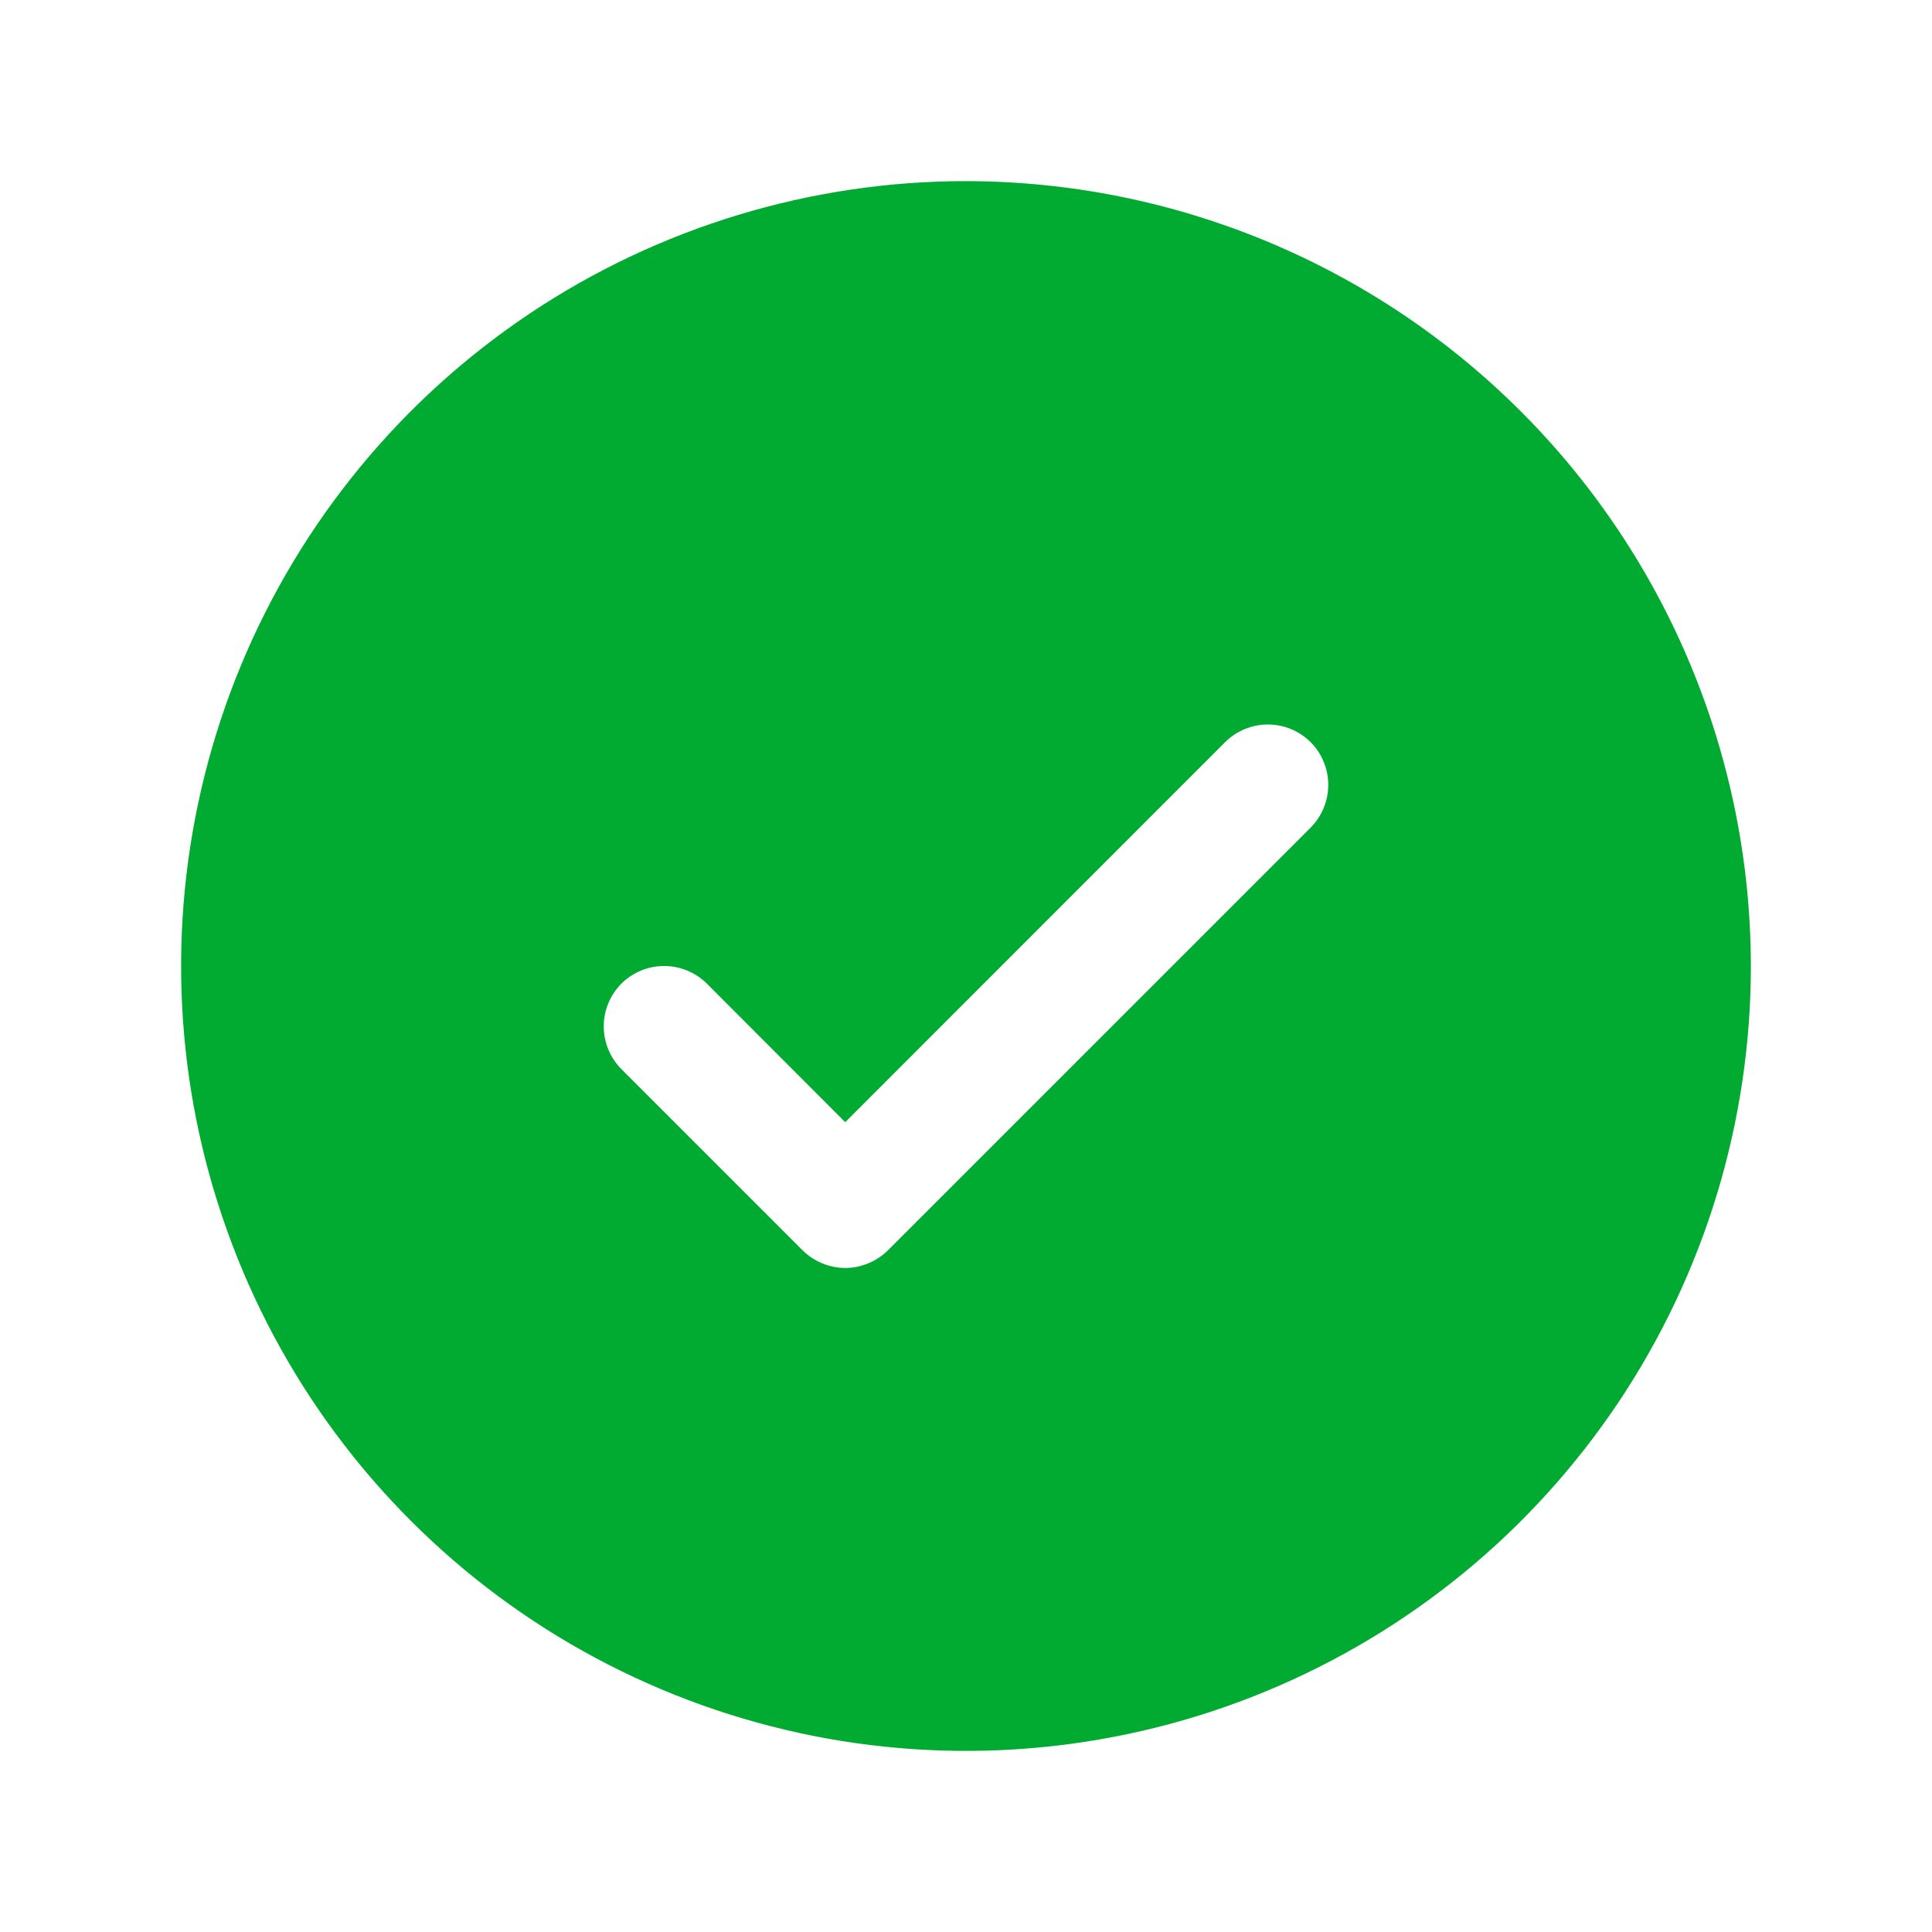
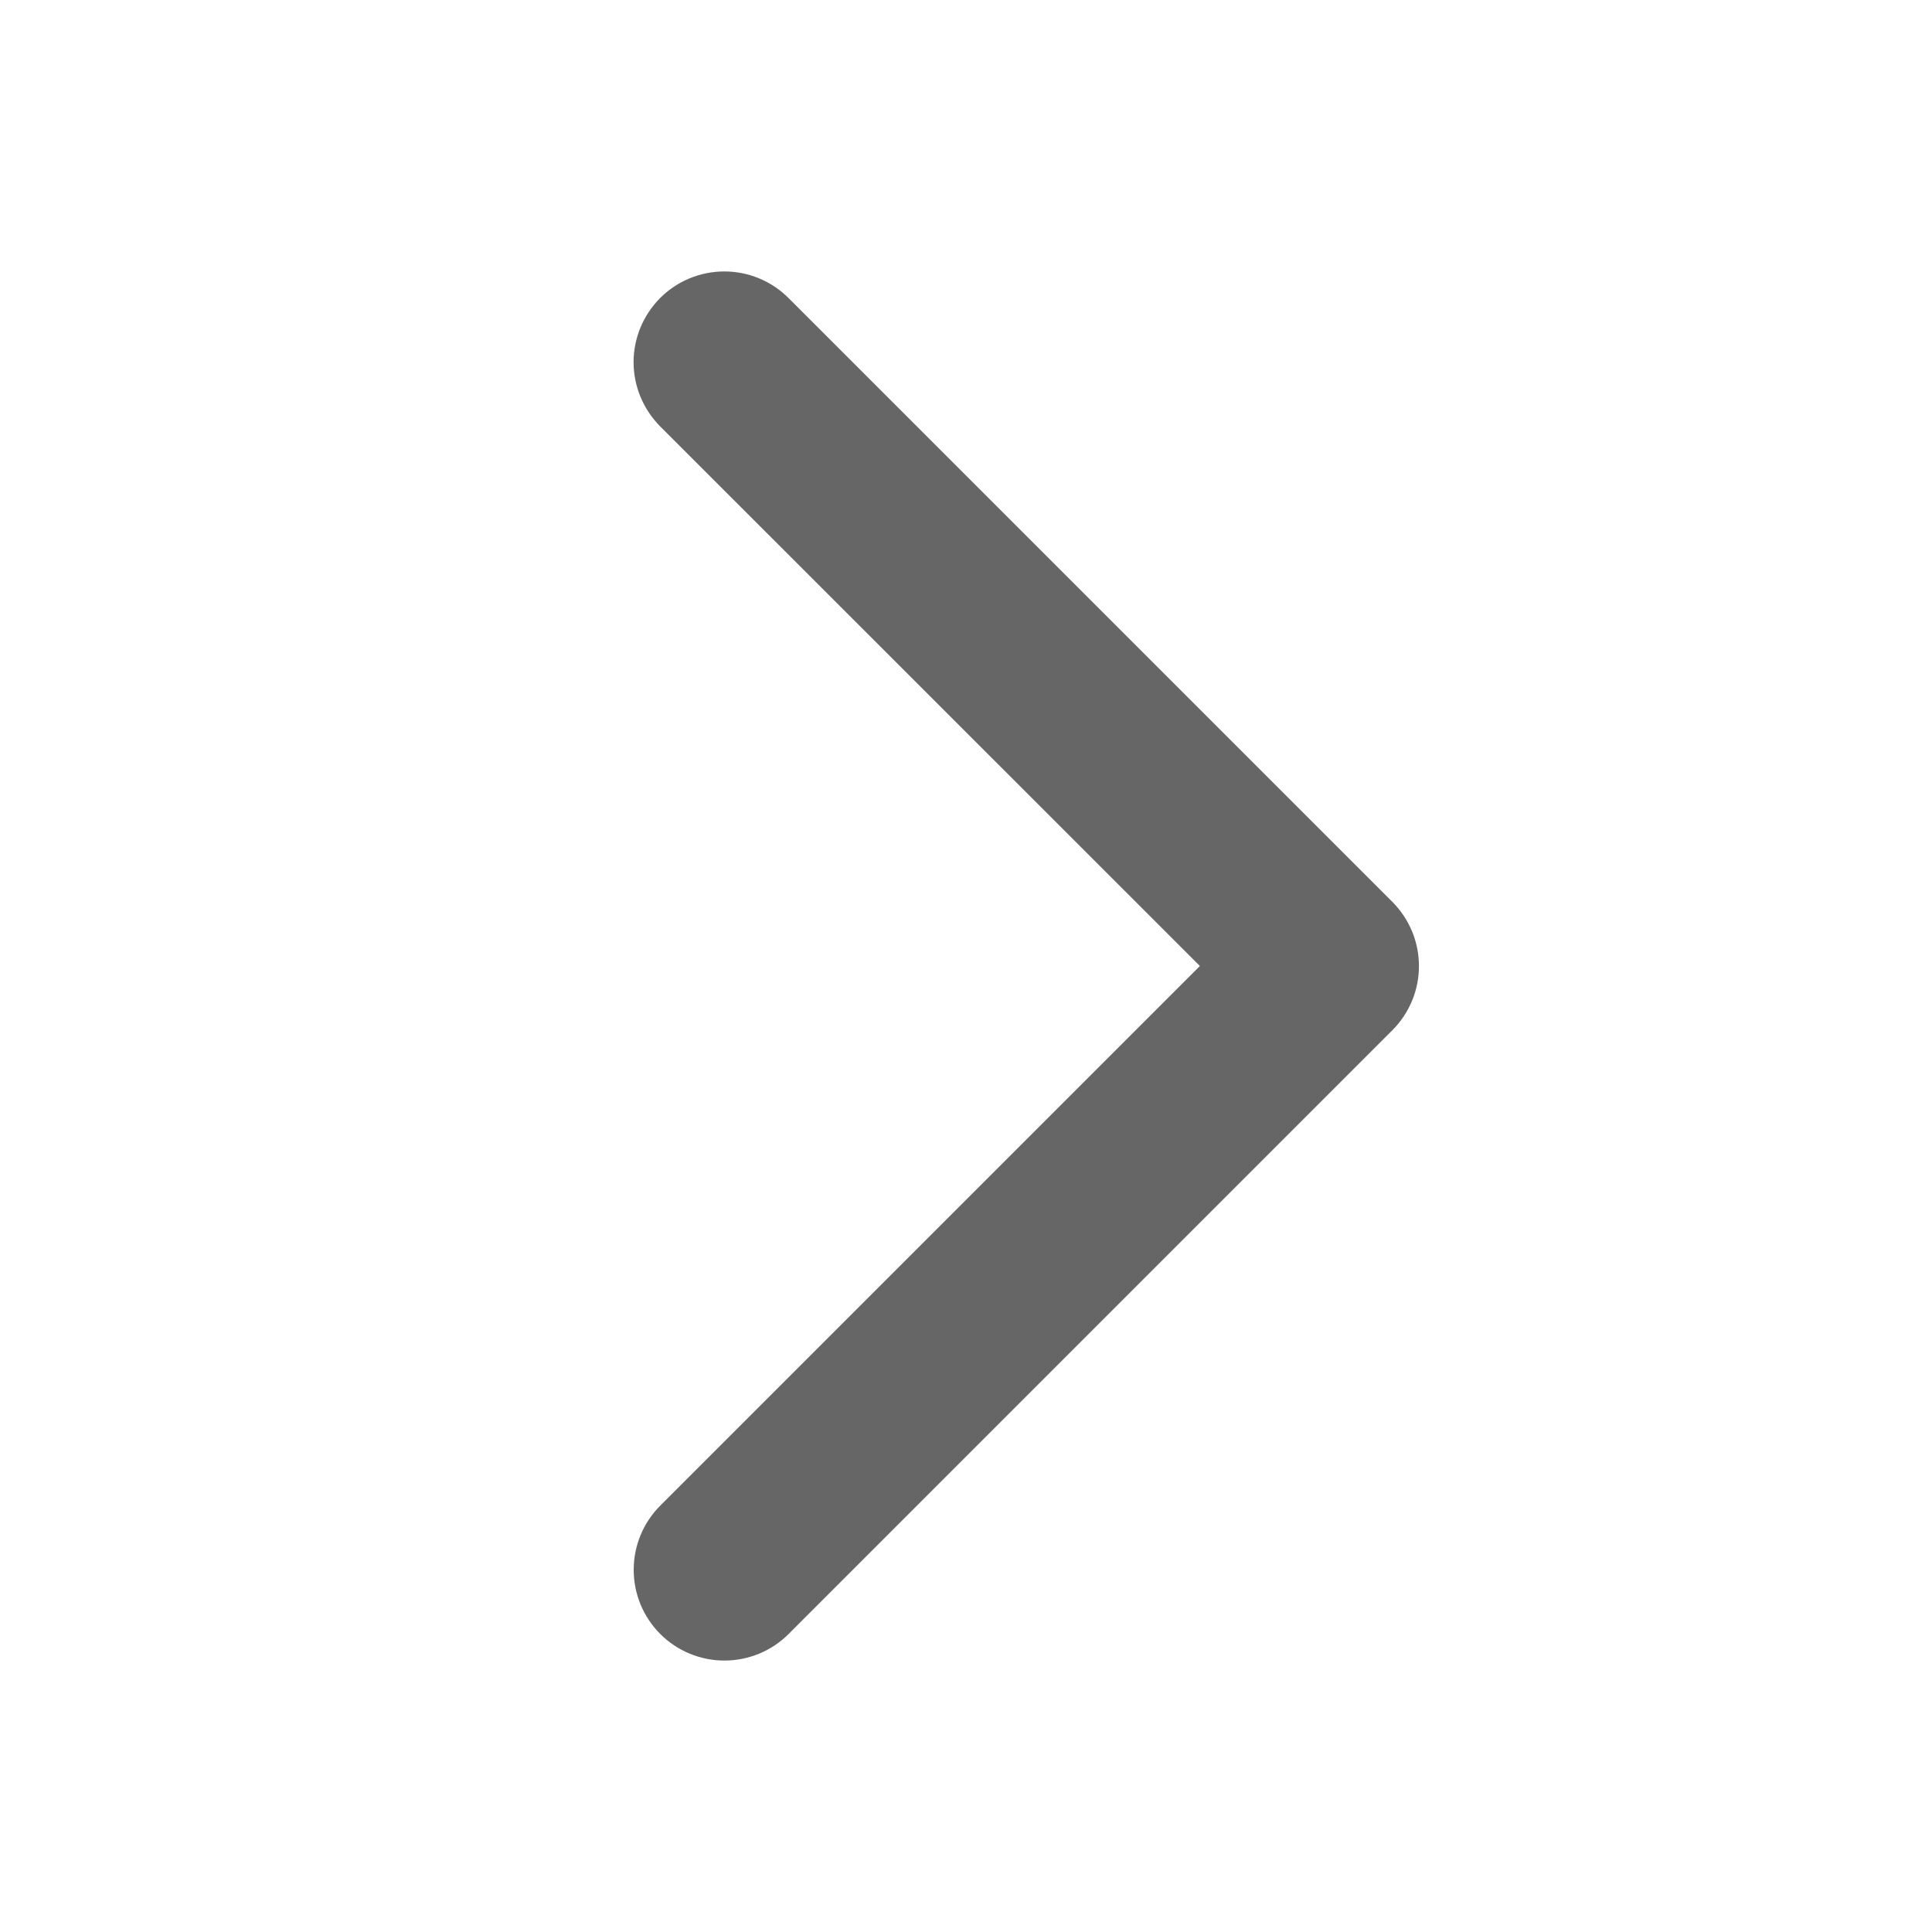
- <svg xmlns="http://www.w3.org/2000/svg" width="24" height="24" viewBox="0 0 24 24" fill="none">
-   <path d="M12 2.25C10.072 2.25 8.187 2.822 6.583 3.893C4.98 4.965 3.73 6.487 2.992 8.269C2.254 10.05 2.061 12.011 2.437 13.902C2.814 15.793 3.742 17.531 5.106 18.894C6.469 20.258 8.207 21.186 10.098 21.563C11.989 21.939 13.95 21.746 15.731 21.008C17.513 20.27 19.035 19.02 20.107 17.417C21.178 15.813 21.75 13.928 21.75 12C21.747 9.415 20.719 6.937 18.891 5.109C17.063 3.281 14.585 2.253 12 2.25ZM16.281 10.281L11.031 15.531C10.961 15.6 10.878 15.656 10.787 15.693C10.696 15.731 10.599 15.751 10.5 15.751C10.401 15.751 10.304 15.731 10.213 15.693C10.122 15.656 10.039 15.6 9.969 15.531L7.719 13.281C7.579 13.14 7.5 12.949 7.5 12.75C7.5 12.551 7.579 12.36 7.719 12.219C7.86 12.079 8.051 12 8.25 12C8.449 12 8.64 12.079 8.781 12.219L10.5 13.94L15.219 9.219C15.289 9.15 15.372 9.094 15.463 9.057C15.554 9.019 15.652 9 15.75 9C15.849 9 15.946 9.019 16.037 9.057C16.128 9.094 16.211 9.15 16.281 9.219C16.35 9.289 16.406 9.372 16.443 9.463C16.481 9.554 16.5 9.651 16.5 9.75C16.5 9.849 16.481 9.946 16.443 10.037C16.406 10.128 16.35 10.211 16.281 10.281Z" fill="#01AB31" />
+ <svg xmlns="http://www.w3.org/2000/svg" width="16" height="16" viewBox="0 0 16 16" fill="none">
+   <path d="M6.531 2.469L11.531 7.469C11.601 7.539 11.656 7.622 11.694 7.713C11.732 7.804 11.751 7.902 11.751 8.001C11.751 8.099 11.732 8.197 11.694 8.288C11.656 8.379 11.601 8.462 11.531 8.532L6.531 13.532C6.39 13.673 6.199 13.752 5.999 13.752C5.8 13.752 5.609 13.673 5.468 13.532C5.327 13.391 5.248 13.2 5.248 13.001C5.248 12.801 5.327 12.61 5.468 12.469L9.937 8L5.467 3.531C5.327 3.39 5.247 3.199 5.247 2.999C5.247 2.8 5.327 2.609 5.467 2.468C5.608 2.327 5.799 2.248 5.999 2.248C6.198 2.248 6.389 2.327 6.53 2.468L6.531 2.469Z" fill="black" fill-opacity="0.6" />
</svg>
